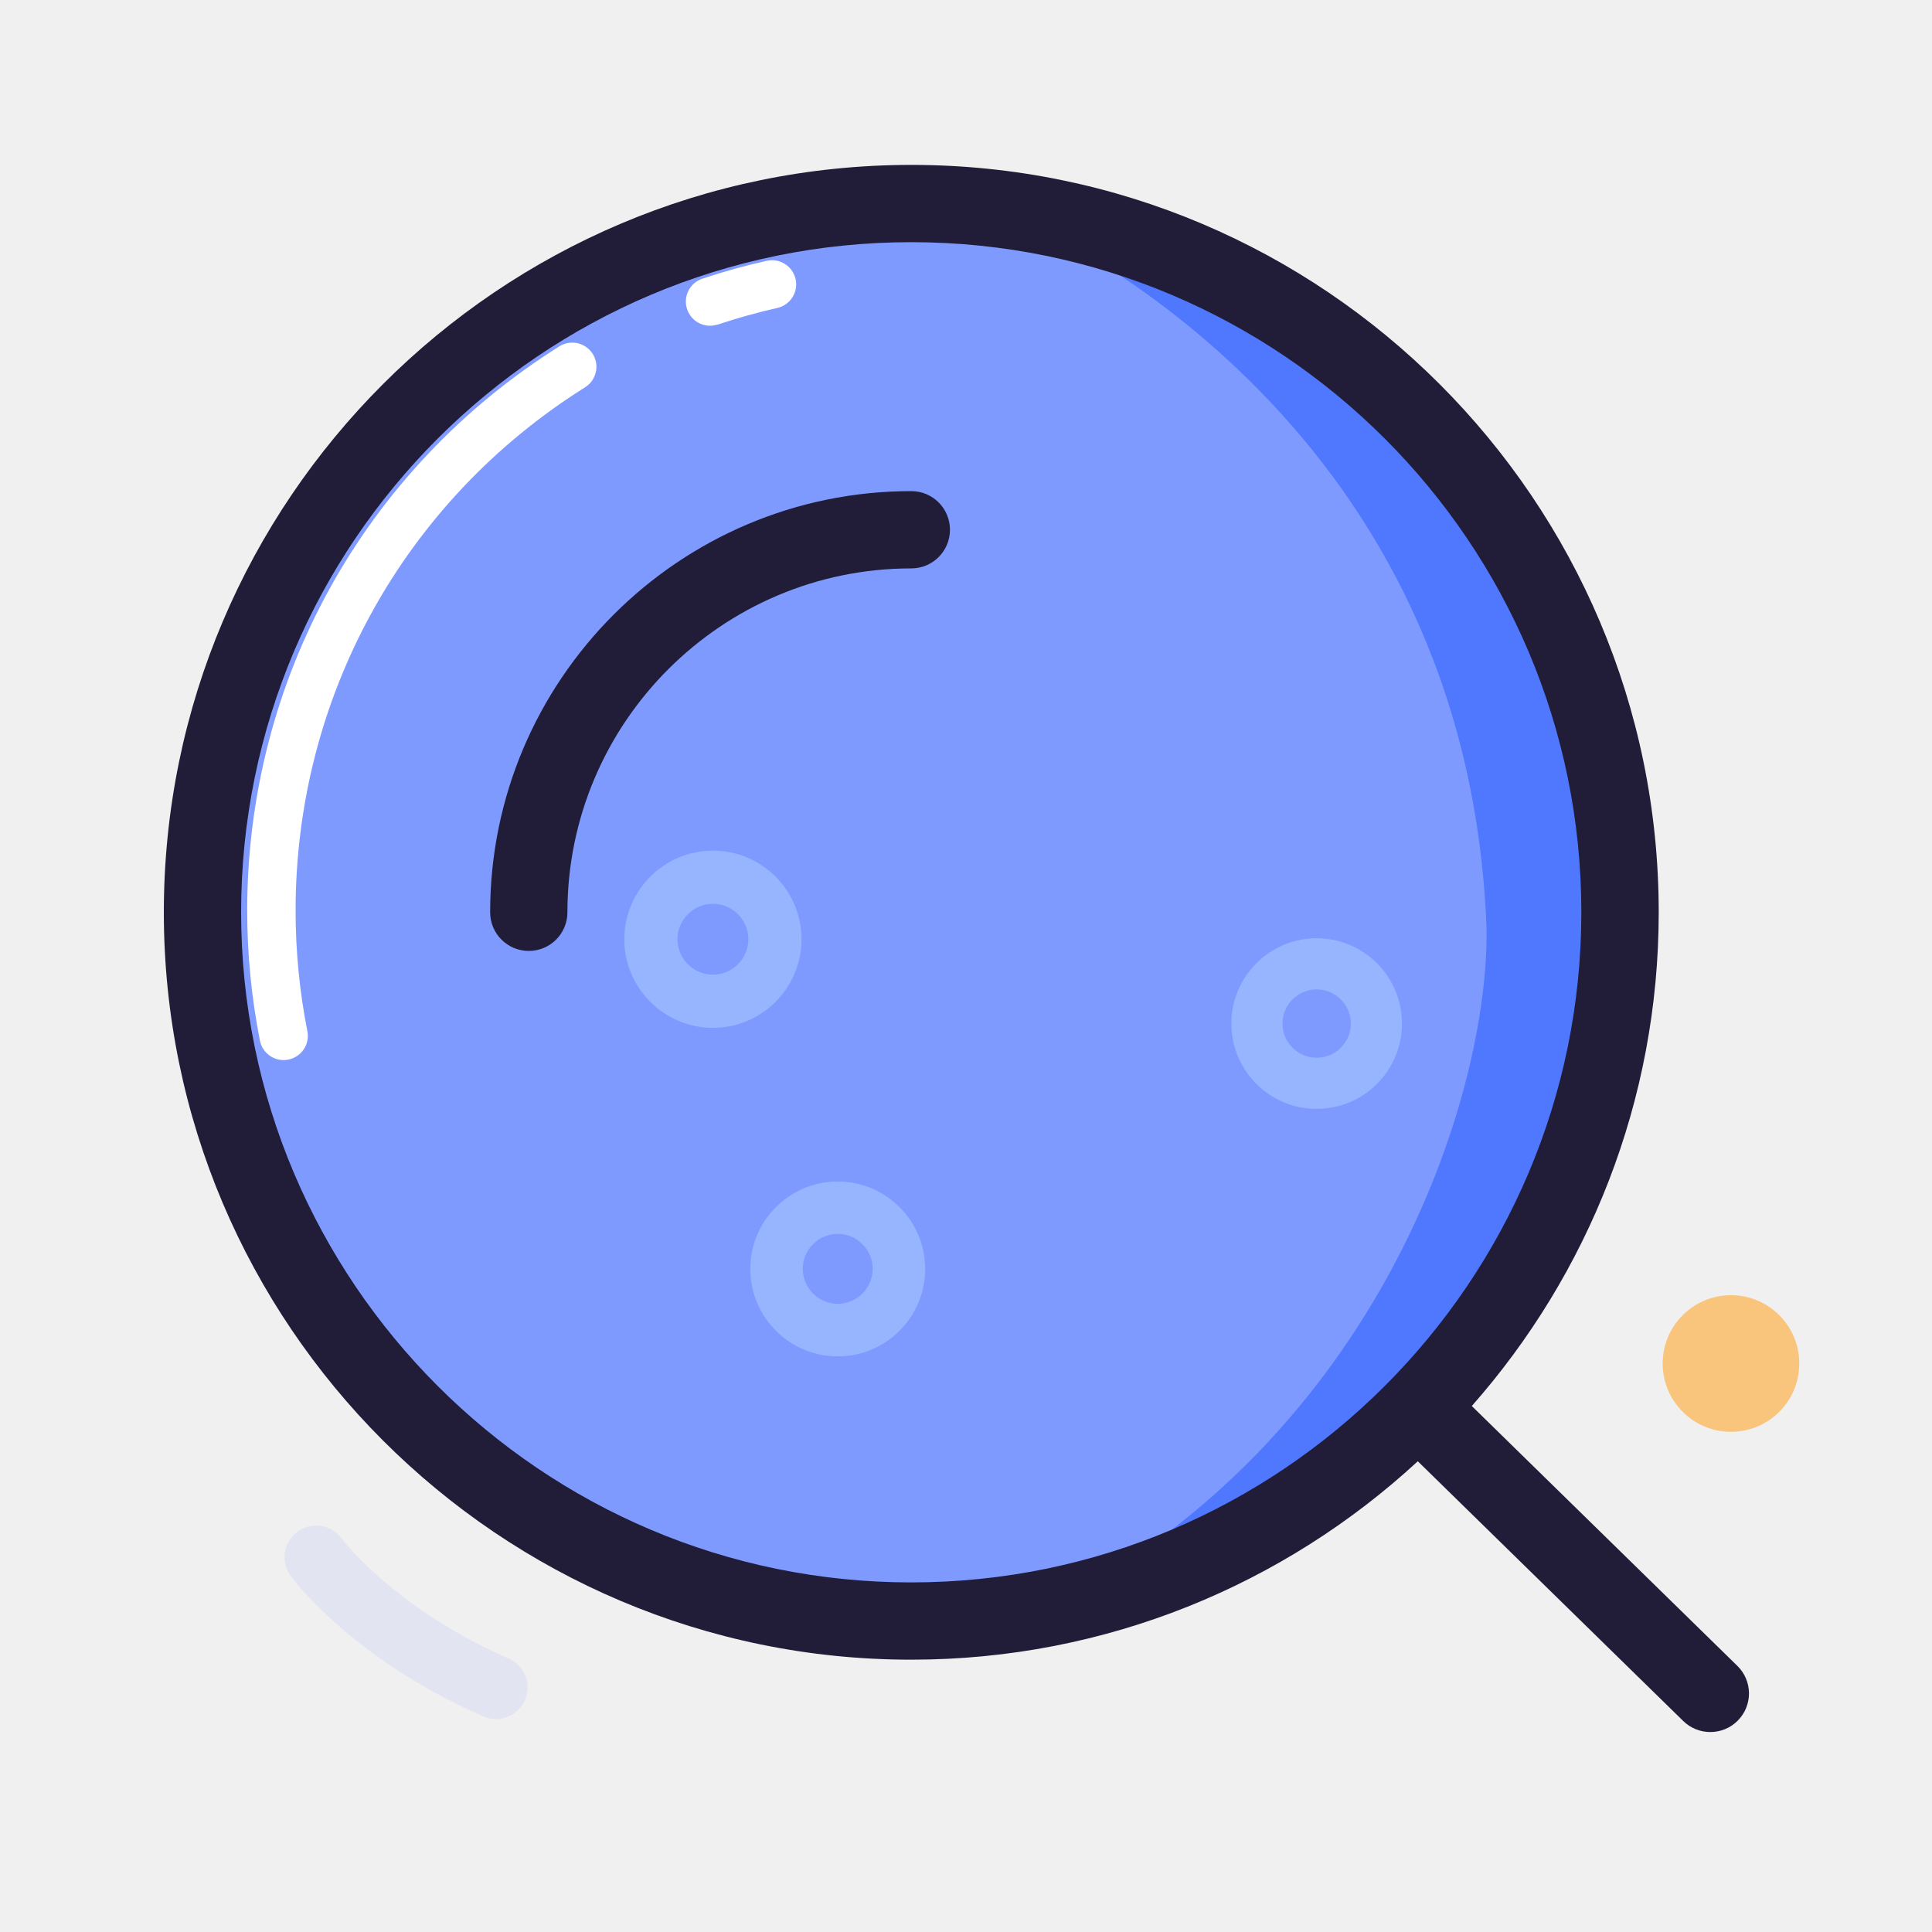
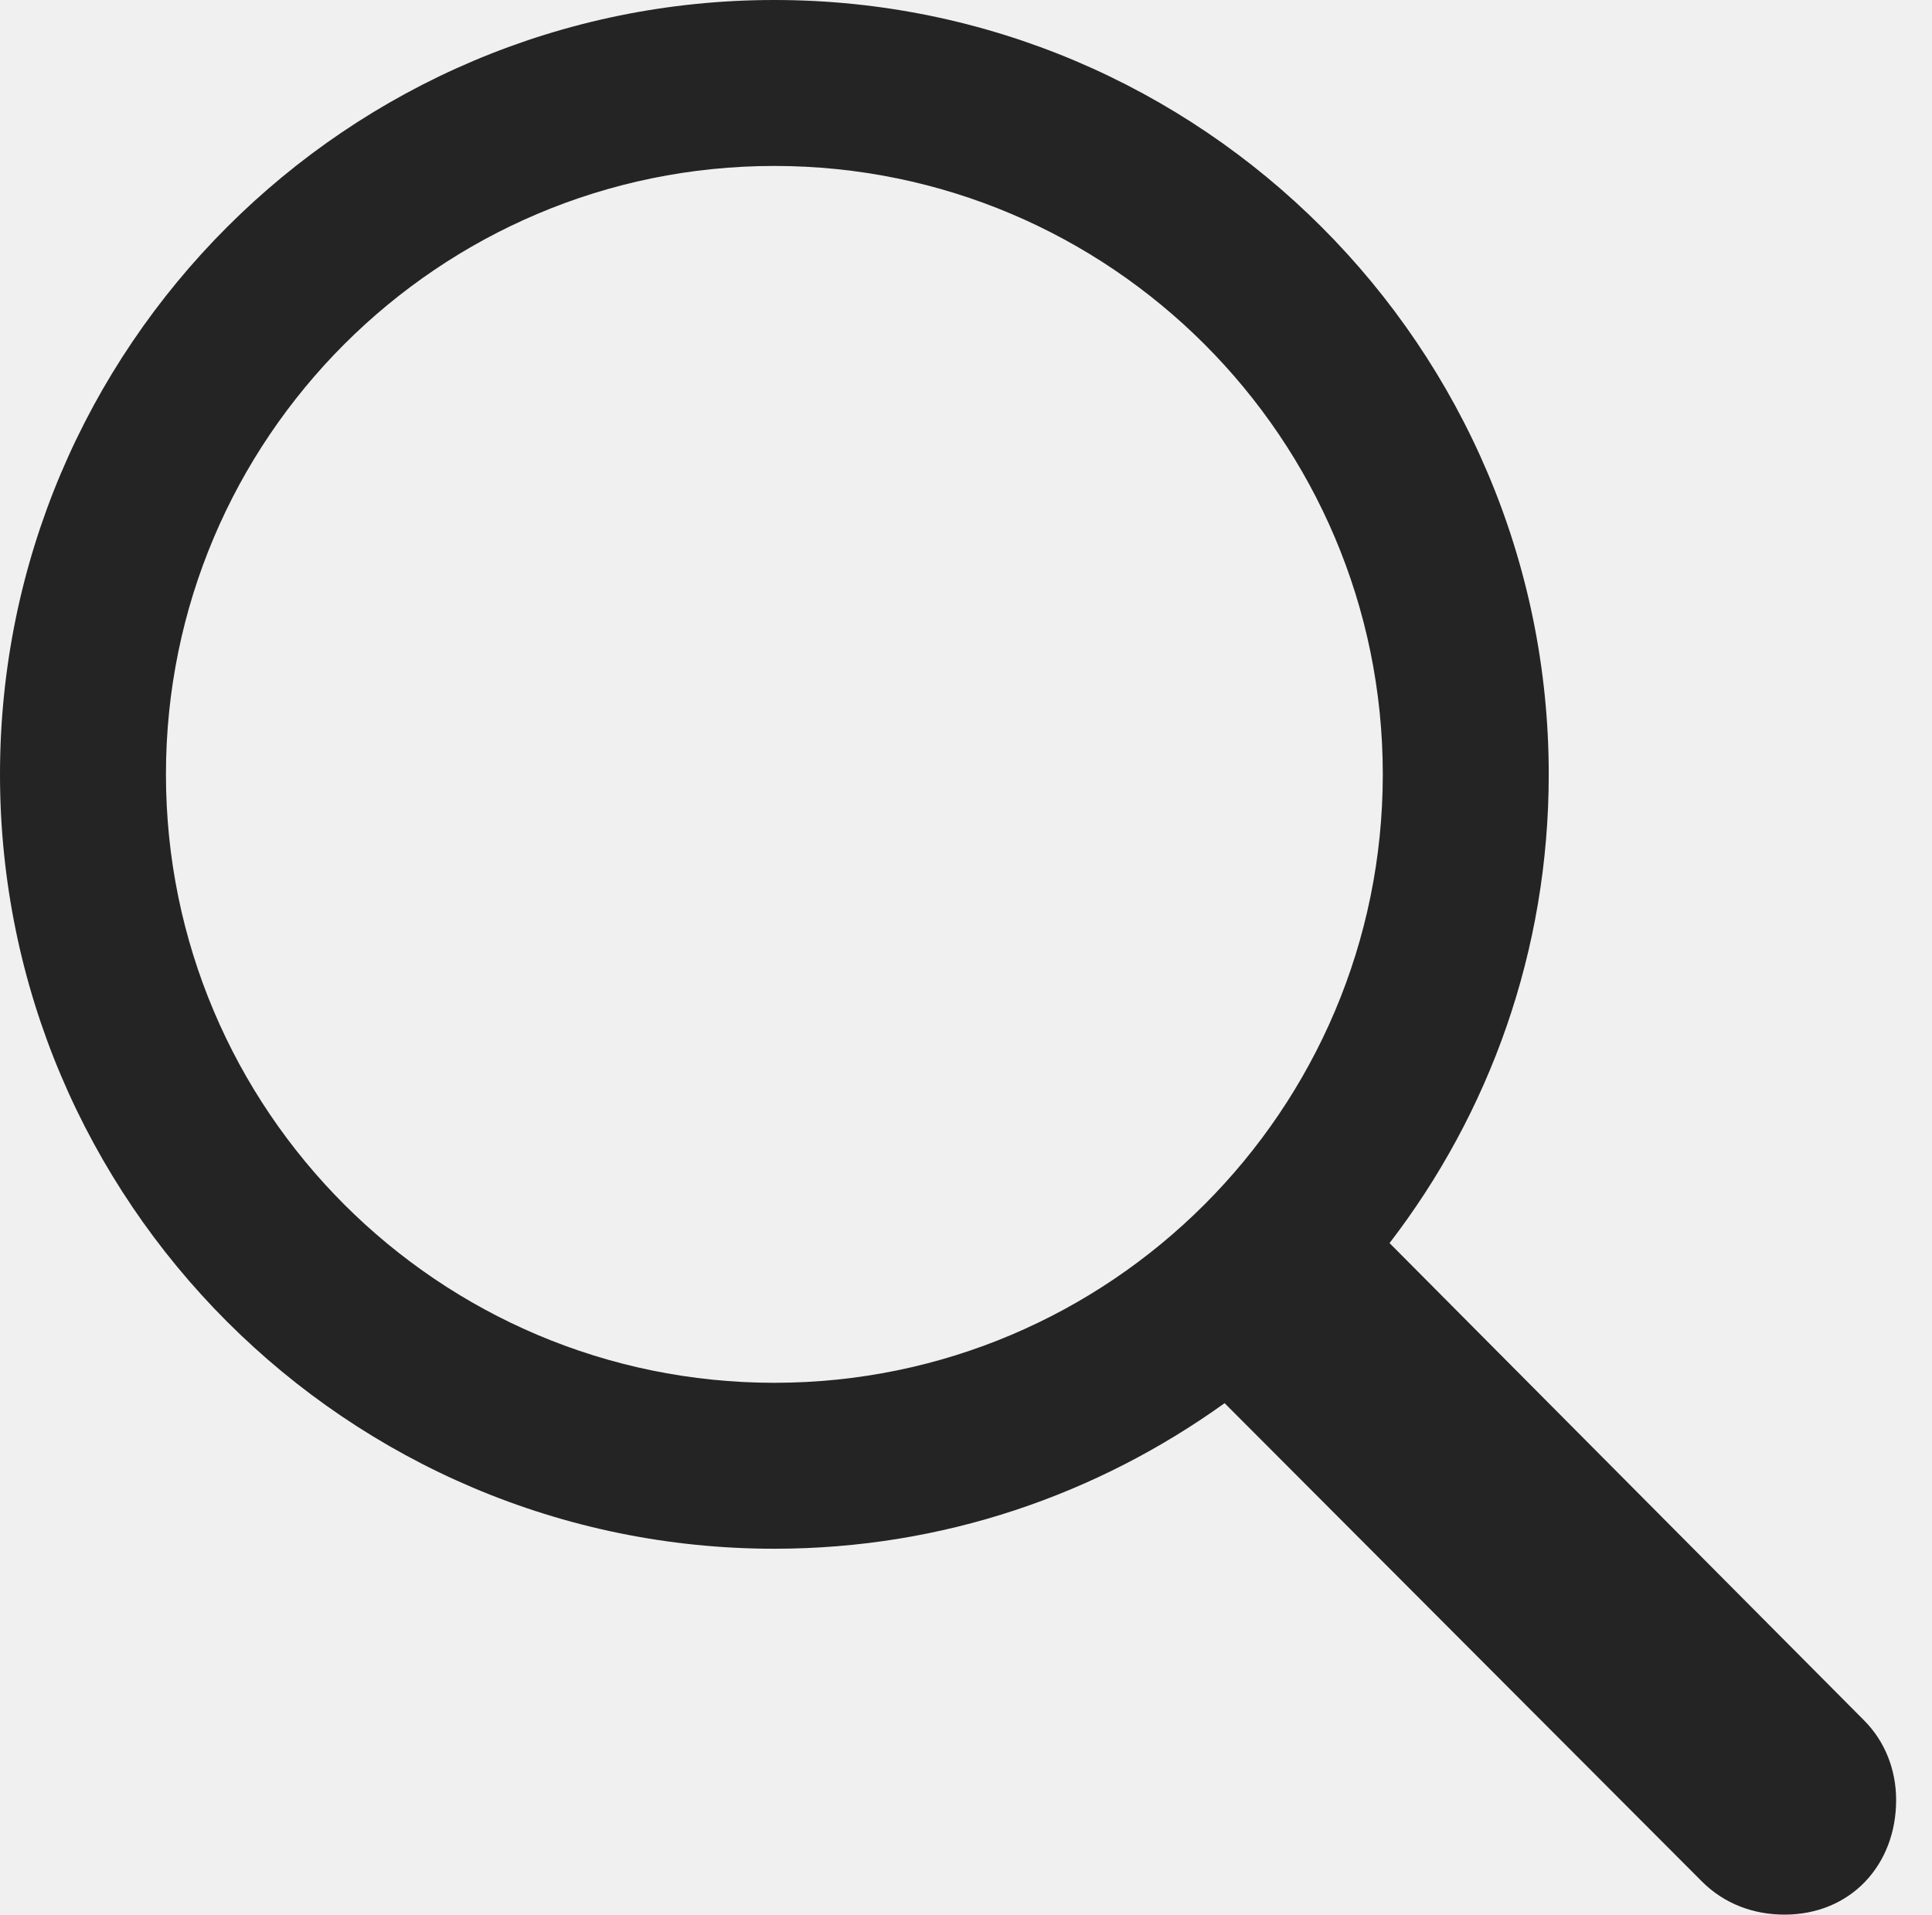
- <svg xmlns="http://www.w3.org/2000/svg" t="1773484795488" class="icon" viewBox="0 0 1024 1024" version="1.1" p-id="91949" width="200" height="200">
-   <path d="M483.021 483.533m-375.654 0a375.654 375.654 0 1 0 751.309 0 375.654 375.654 0 1 0-751.309 0Z" fill="#7F9AFF" p-id="91950" />
-   <path d="M555.264 852.224c172.902-33.69 303.411-185.907 303.411-368.64 0-191.386-143.155-349.235-328.243-372.582 35.021 15.002 247.091 116.736 257.434 380.211 1.792 88.934-56.678 271.667-232.602 361.011z" fill="#5078FF" p-id="91951" />
-   <path d="M150.323 561.869a12.8 12.8 0 0 1-12.544-10.291c-4.454-22.528-6.758-45.722-6.758-68.915 0-122.214 61.85-234.035 165.478-299.11 5.99-3.738 13.875-1.946 17.664 4.045 3.738 5.99 1.946 13.875-4.045 17.664C214.067 265.523 156.672 369.254 156.672 482.611c0 21.555 2.099 43.059 6.246 63.949 1.382 6.912-3.123 13.67-10.086 15.053-0.819 0.154-1.638 0.256-2.509 0.256zM376.32 172.646c-5.376 0-10.342-3.379-12.134-8.755-2.253-6.707 1.382-13.978 8.09-16.179 11.162-3.738 22.63-6.912 34.099-9.472 6.912-1.536 13.722 2.765 15.309 9.677 1.536 6.912-2.765 13.722-9.677 15.309a320.819 320.819 0 0 0-31.59 8.806c-1.382 0.358-2.765 0.614-4.096 0.614z" fill="#FFFFFF" p-id="91952" />
-   <path d="M280.269 504.013c-11.315 0-20.48-9.165-20.48-20.48 0-123.085 100.147-223.232 223.232-223.232 11.315 0 20.48 9.165 20.48 20.48s-9.165 20.48-20.48 20.48c-100.506 0-182.272 81.766-182.272 182.272 0 11.315-9.165 20.48-20.48 20.48z" fill="#211D38" p-id="91953" />
-   <path d="M920.832 882.944l-140.749-137.728c61.594-69.837 99.072-161.434 99.072-261.683 0-218.419-177.715-396.134-396.134-396.134S86.835 265.114 86.835 483.533s177.715 396.134 396.134 396.134c103.526 0 197.837-39.936 268.493-105.165l140.698 137.677a20.48 20.48 0 0 0 14.336 5.837c5.325 0 10.65-2.048 14.643-6.144a20.413 20.413 0 0 0-0.307-28.928zM127.795 483.533c0-195.84 159.334-355.174 355.174-355.174s355.174 159.334 355.174 355.174-159.334 355.174-355.174 355.174c-195.789 0.051-355.174-159.334-355.174-355.174z" fill="#211D38" p-id="91954" />
-   <path d="M917.453 722.688m-36.198 0a36.198 36.198 0 1 0 72.397 0 36.198 36.198 0 1 0-72.397 0Z" fill="#F9C47B" p-id="91955" />
-   <path d="M262.861 911.155c-2.253 0-4.506-0.461-6.707-1.434-69.683-30.515-100.864-72.755-102.144-74.547a16.727 16.727 0 0 1 3.738-23.398c7.475-5.427 17.92-3.789 23.347 3.686 0.512 0.666 28.006 37.069 88.525 63.59 8.448 3.686 12.339 13.568 8.602 22.067a16.758 16.758 0 0 1-15.36 10.035z" fill="#E2E5F1" p-id="91956" />
-   <path d="M444.006 718.899c-25.549 0-46.336-20.787-46.336-46.336 0-25.549 20.787-46.336 46.336-46.336 25.549 0 46.336 20.787 46.336 46.336 0.051 25.549-20.787 46.336-46.336 46.336z m0-64.922c-10.24 0-18.534 8.346-18.534 18.534s8.346 18.534 18.534 18.534c10.24 0 18.534-8.346 18.534-18.534s-8.294-18.534-18.534-18.534zM697.856 587.725c-24.934 0-45.21-20.275-45.21-45.21s20.275-45.21 45.21-45.21 45.21 20.275 45.21 45.21-20.275 45.21-45.21 45.21z m0-63.334c-9.984 0-18.125 8.141-18.125 18.125s8.141 18.125 18.125 18.125 18.125-8.141 18.125-18.125-8.141-18.125-18.125-18.125zM377.856 544.768c-25.856 0-46.95-21.043-46.95-46.95 0-25.856 21.043-46.95 46.95-46.95s46.95 21.043 46.95 46.95-21.094 46.95-46.95 46.95z m0-65.741c-10.342 0-18.79 8.448-18.79 18.79s8.448 18.79 18.79 18.79 18.79-8.448 18.79-18.79-8.448-18.79-18.79-18.79z" fill="#97B5FF" p-id="91957" />
+ <svg xmlns="http://www.w3.org/2000/svg" version="1.1" viewBox="0 0 19.443 19.268">
+   <g>
+     <rect height="19.268" opacity="0" width="19.443" x="0" y="0" />
+     <path d="M0 7.793C0 12.09 3.496 15.586 7.793 15.586C9.492 15.586 11.045 15.039 12.324 14.121L17.129 18.936C17.354 19.16 17.646 19.268 17.959 19.268C18.623 19.268 19.082 18.77 19.082 18.115C19.082 17.803 18.965 17.52 18.76 17.314L13.984 12.51C14.99 11.201 15.586 9.57 15.586 7.793C15.586 3.496 12.09 0 7.793 0C3.496 0 0 3.496 0 7.793ZM1.67 7.793C1.67 4.414 4.414 1.67 7.793 1.67C11.172 1.67 13.916 4.414 13.916 7.793C13.916 11.172 11.172 13.916 7.793 13.916C4.414 13.916 1.67 11.172 1.67 7.793Z" fill="black" fill-opacity="0.85" />
+   </g>
</svg>
